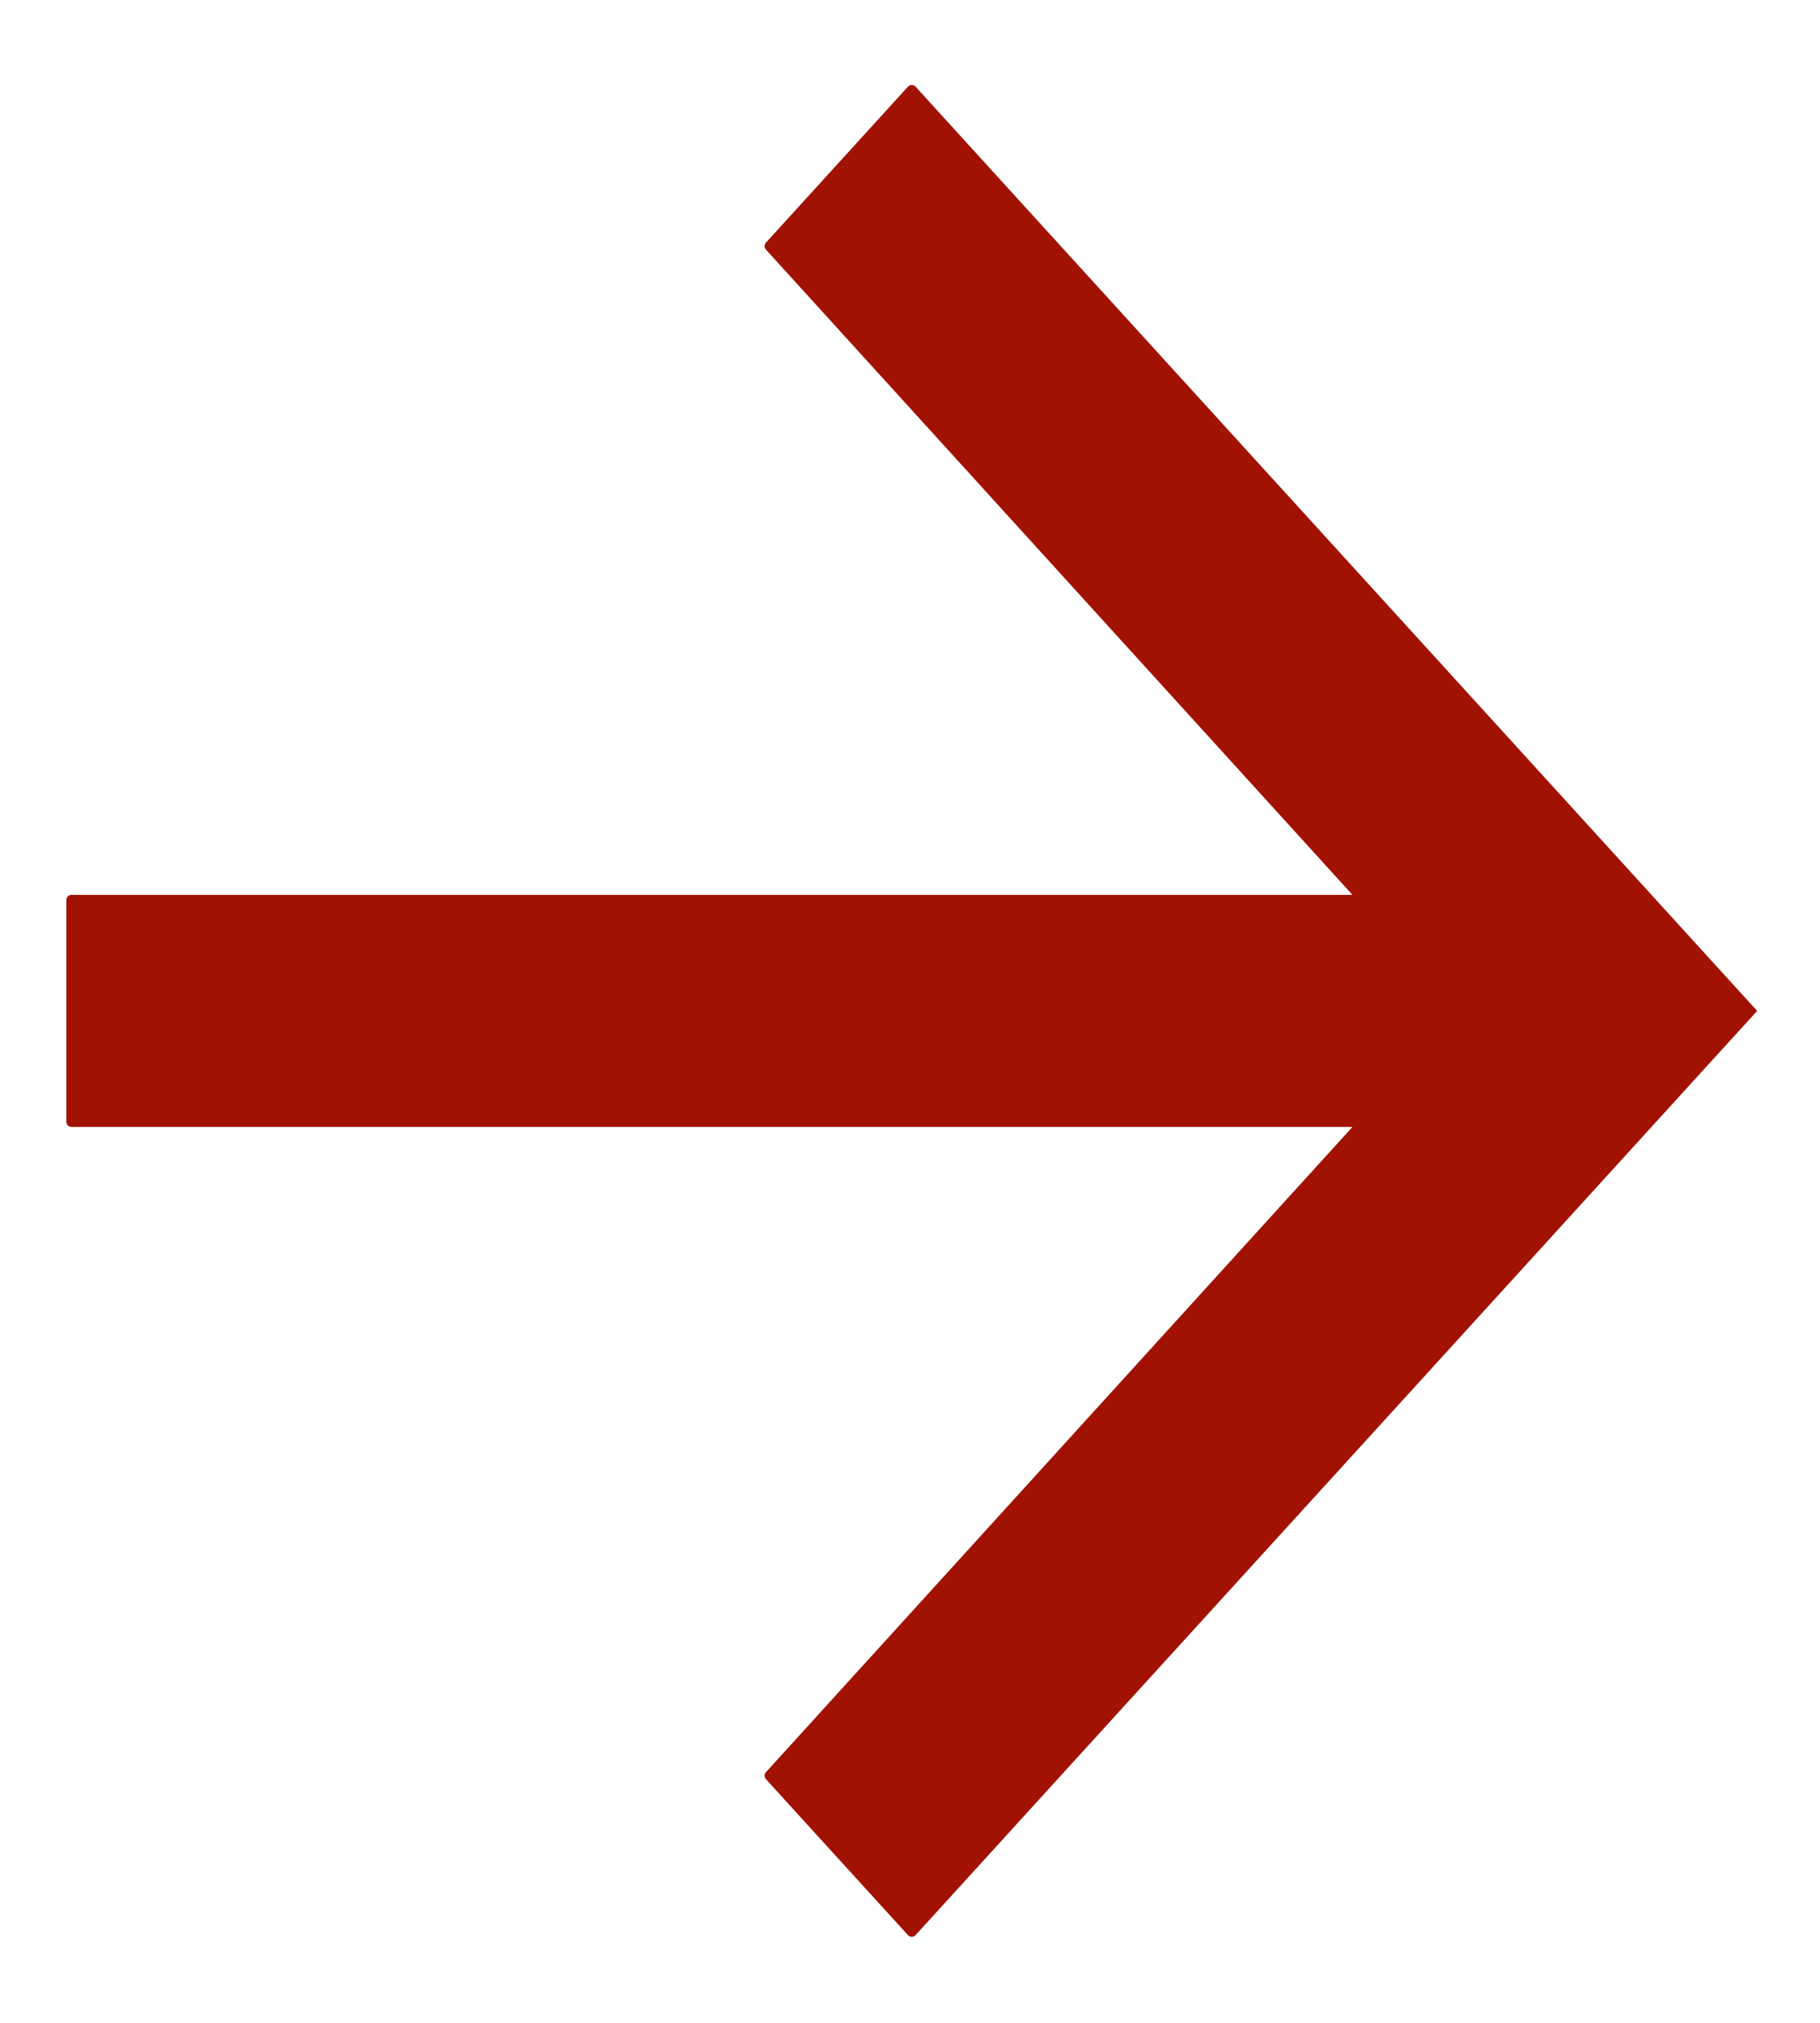
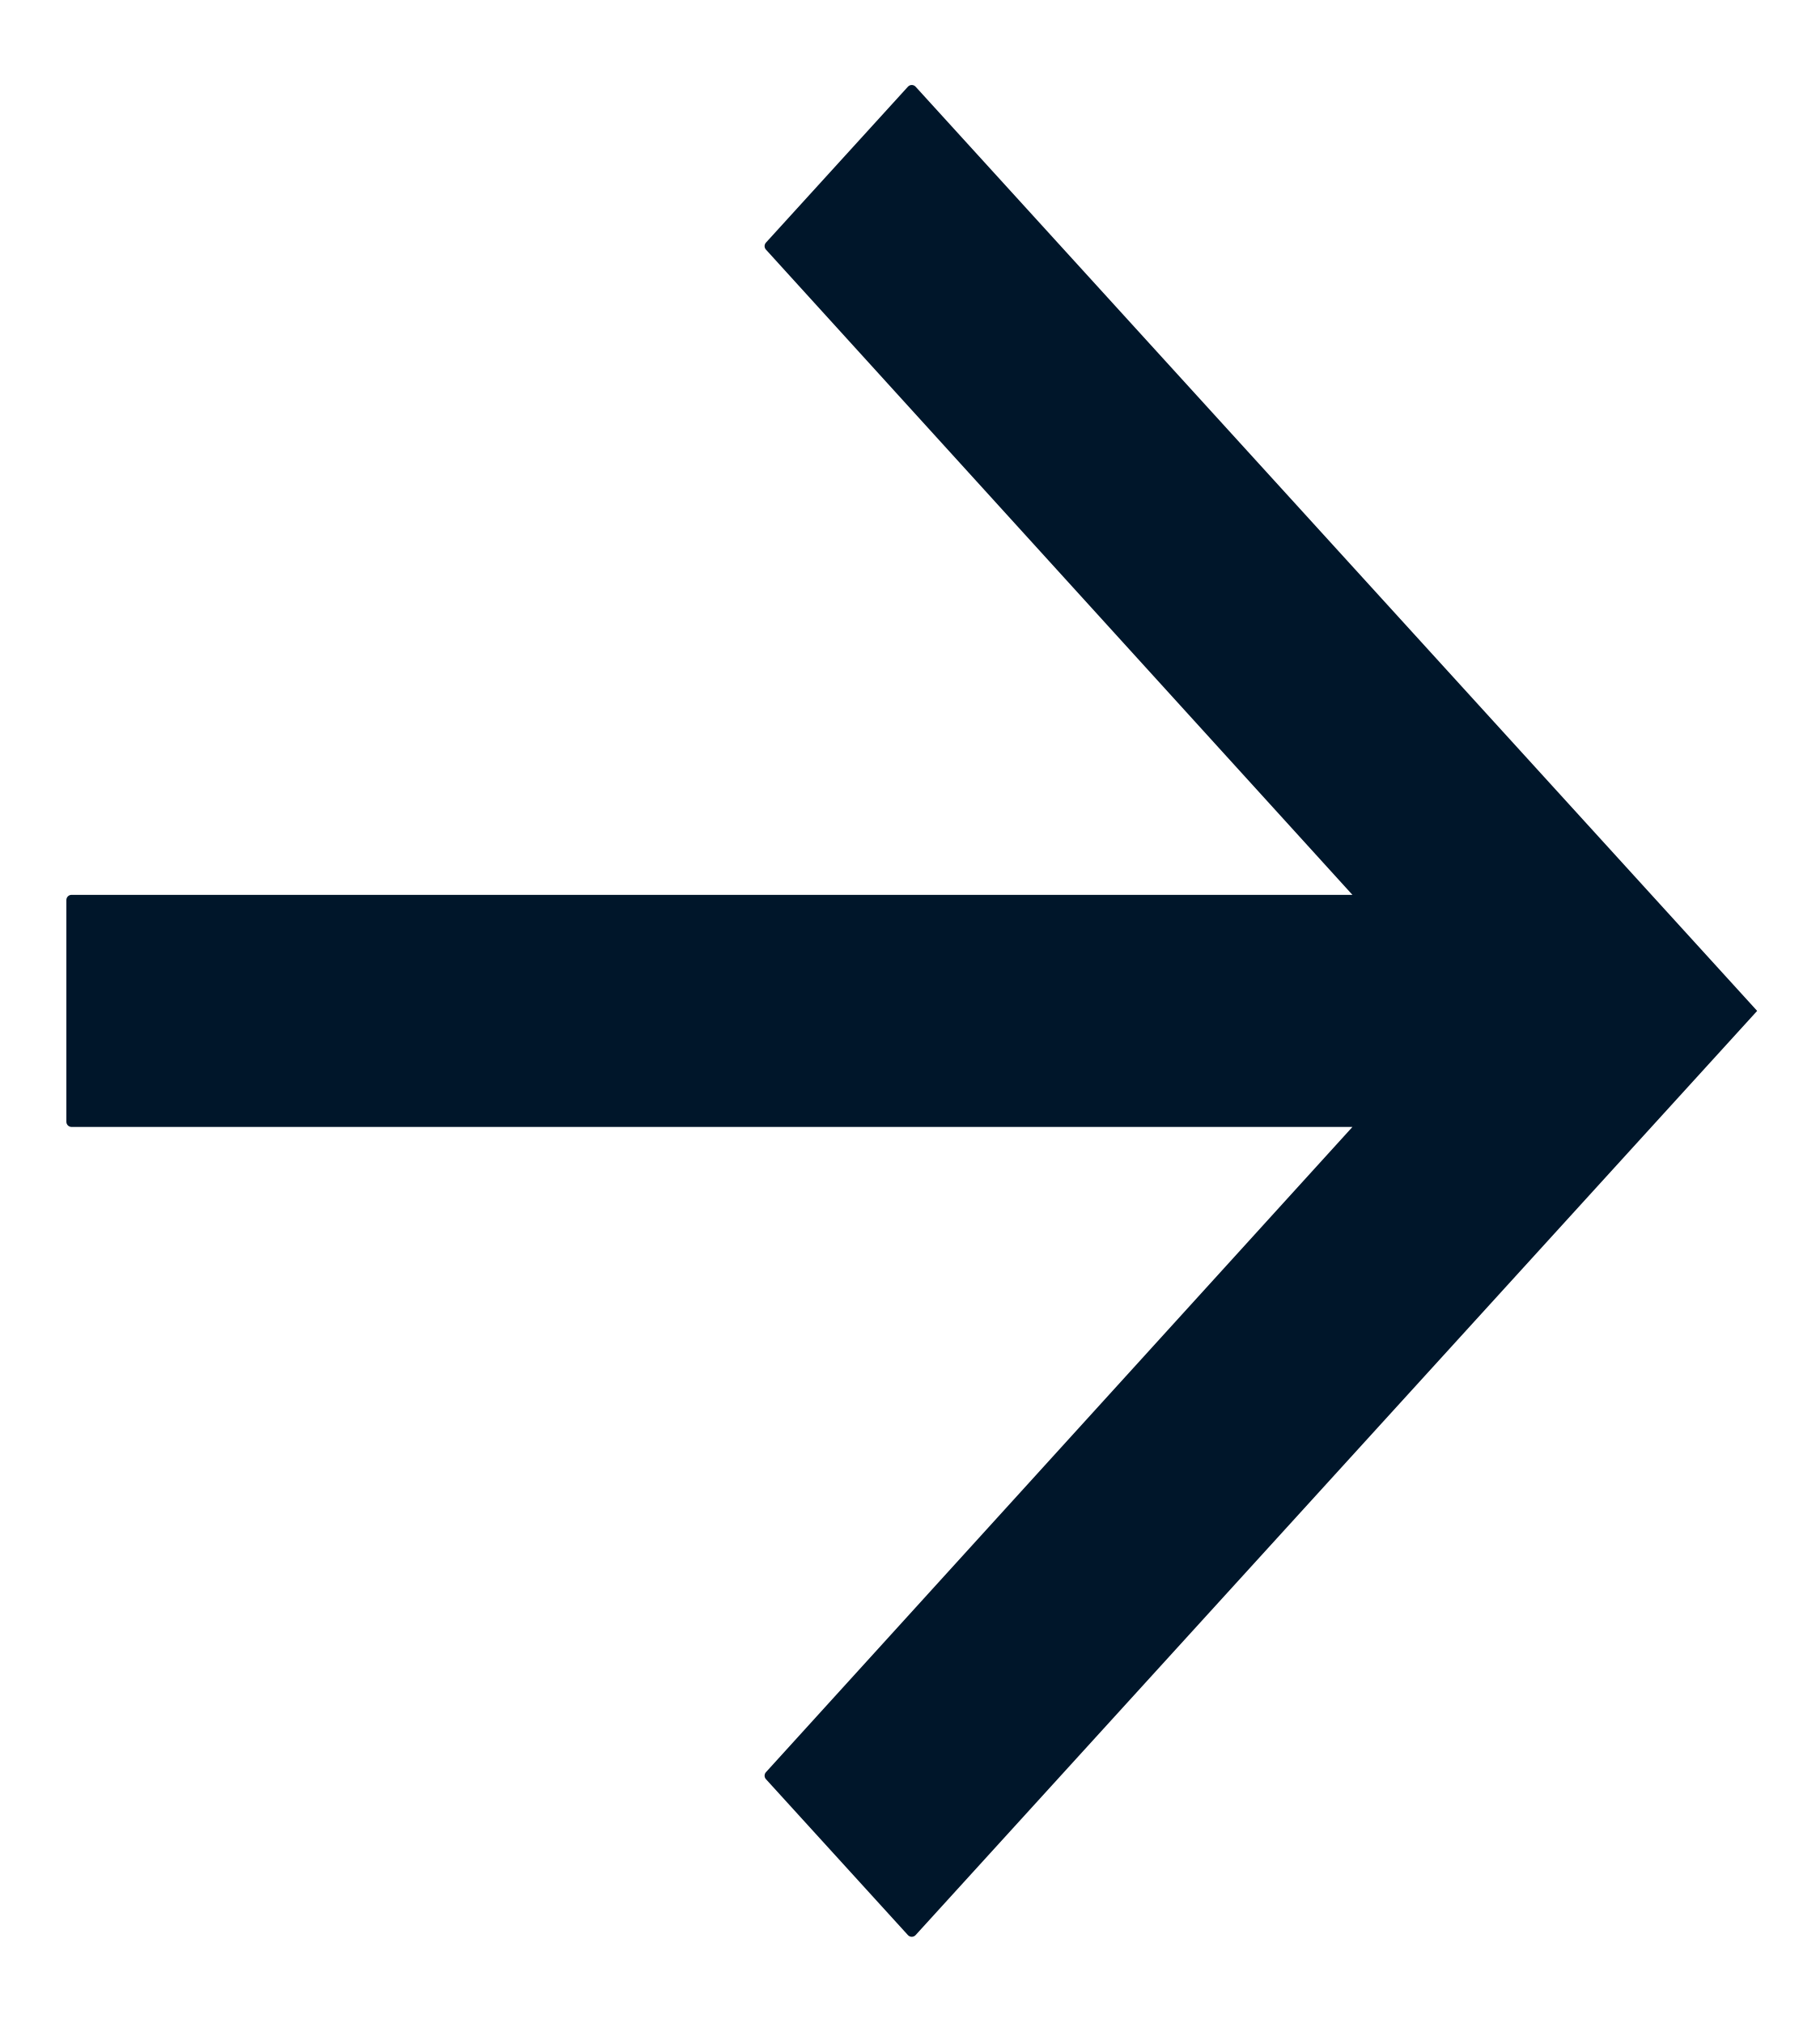
<svg xmlns="http://www.w3.org/2000/svg" width="438" height="487" viewBox="0 0 438 487" fill="none">
-   <path fill-rule="evenodd" clip-rule="evenodd" d="M220.402 20.871C219.906 20.326 219.049 20.326 218.553 20.871L184.376 58.407C183.942 58.883 183.942 59.612 184.375 60.089L325.552 215.418H17.227C16.537 215.418 15.977 215.978 15.977 216.668V270.043C15.977 270.733 16.537 271.293 17.227 271.293H325.552L184.375 426.622C183.942 427.099 183.942 427.828 184.376 428.304L218.553 465.84C219.049 466.385 219.906 466.385 220.402 465.84L422.978 243.355L220.402 20.871Z" fill="#A21203" />
+   <path fill-rule="evenodd" clip-rule="evenodd" d="M220.402 20.871C219.906 20.326 219.049 20.326 218.553 20.871L184.376 58.407C183.942 58.883 183.942 59.612 184.375 60.089L325.552 215.418H17.227C16.537 215.418 15.977 215.978 15.977 216.668V270.043C15.977 270.733 16.537 271.293 17.227 271.293H325.552L184.375 426.622C183.942 427.099 183.942 427.828 184.376 428.304L218.553 465.84C219.049 466.385 219.906 466.385 220.402 465.84L422.978 243.355L220.402 20.871Z" fill="#00162a" />
</svg>
